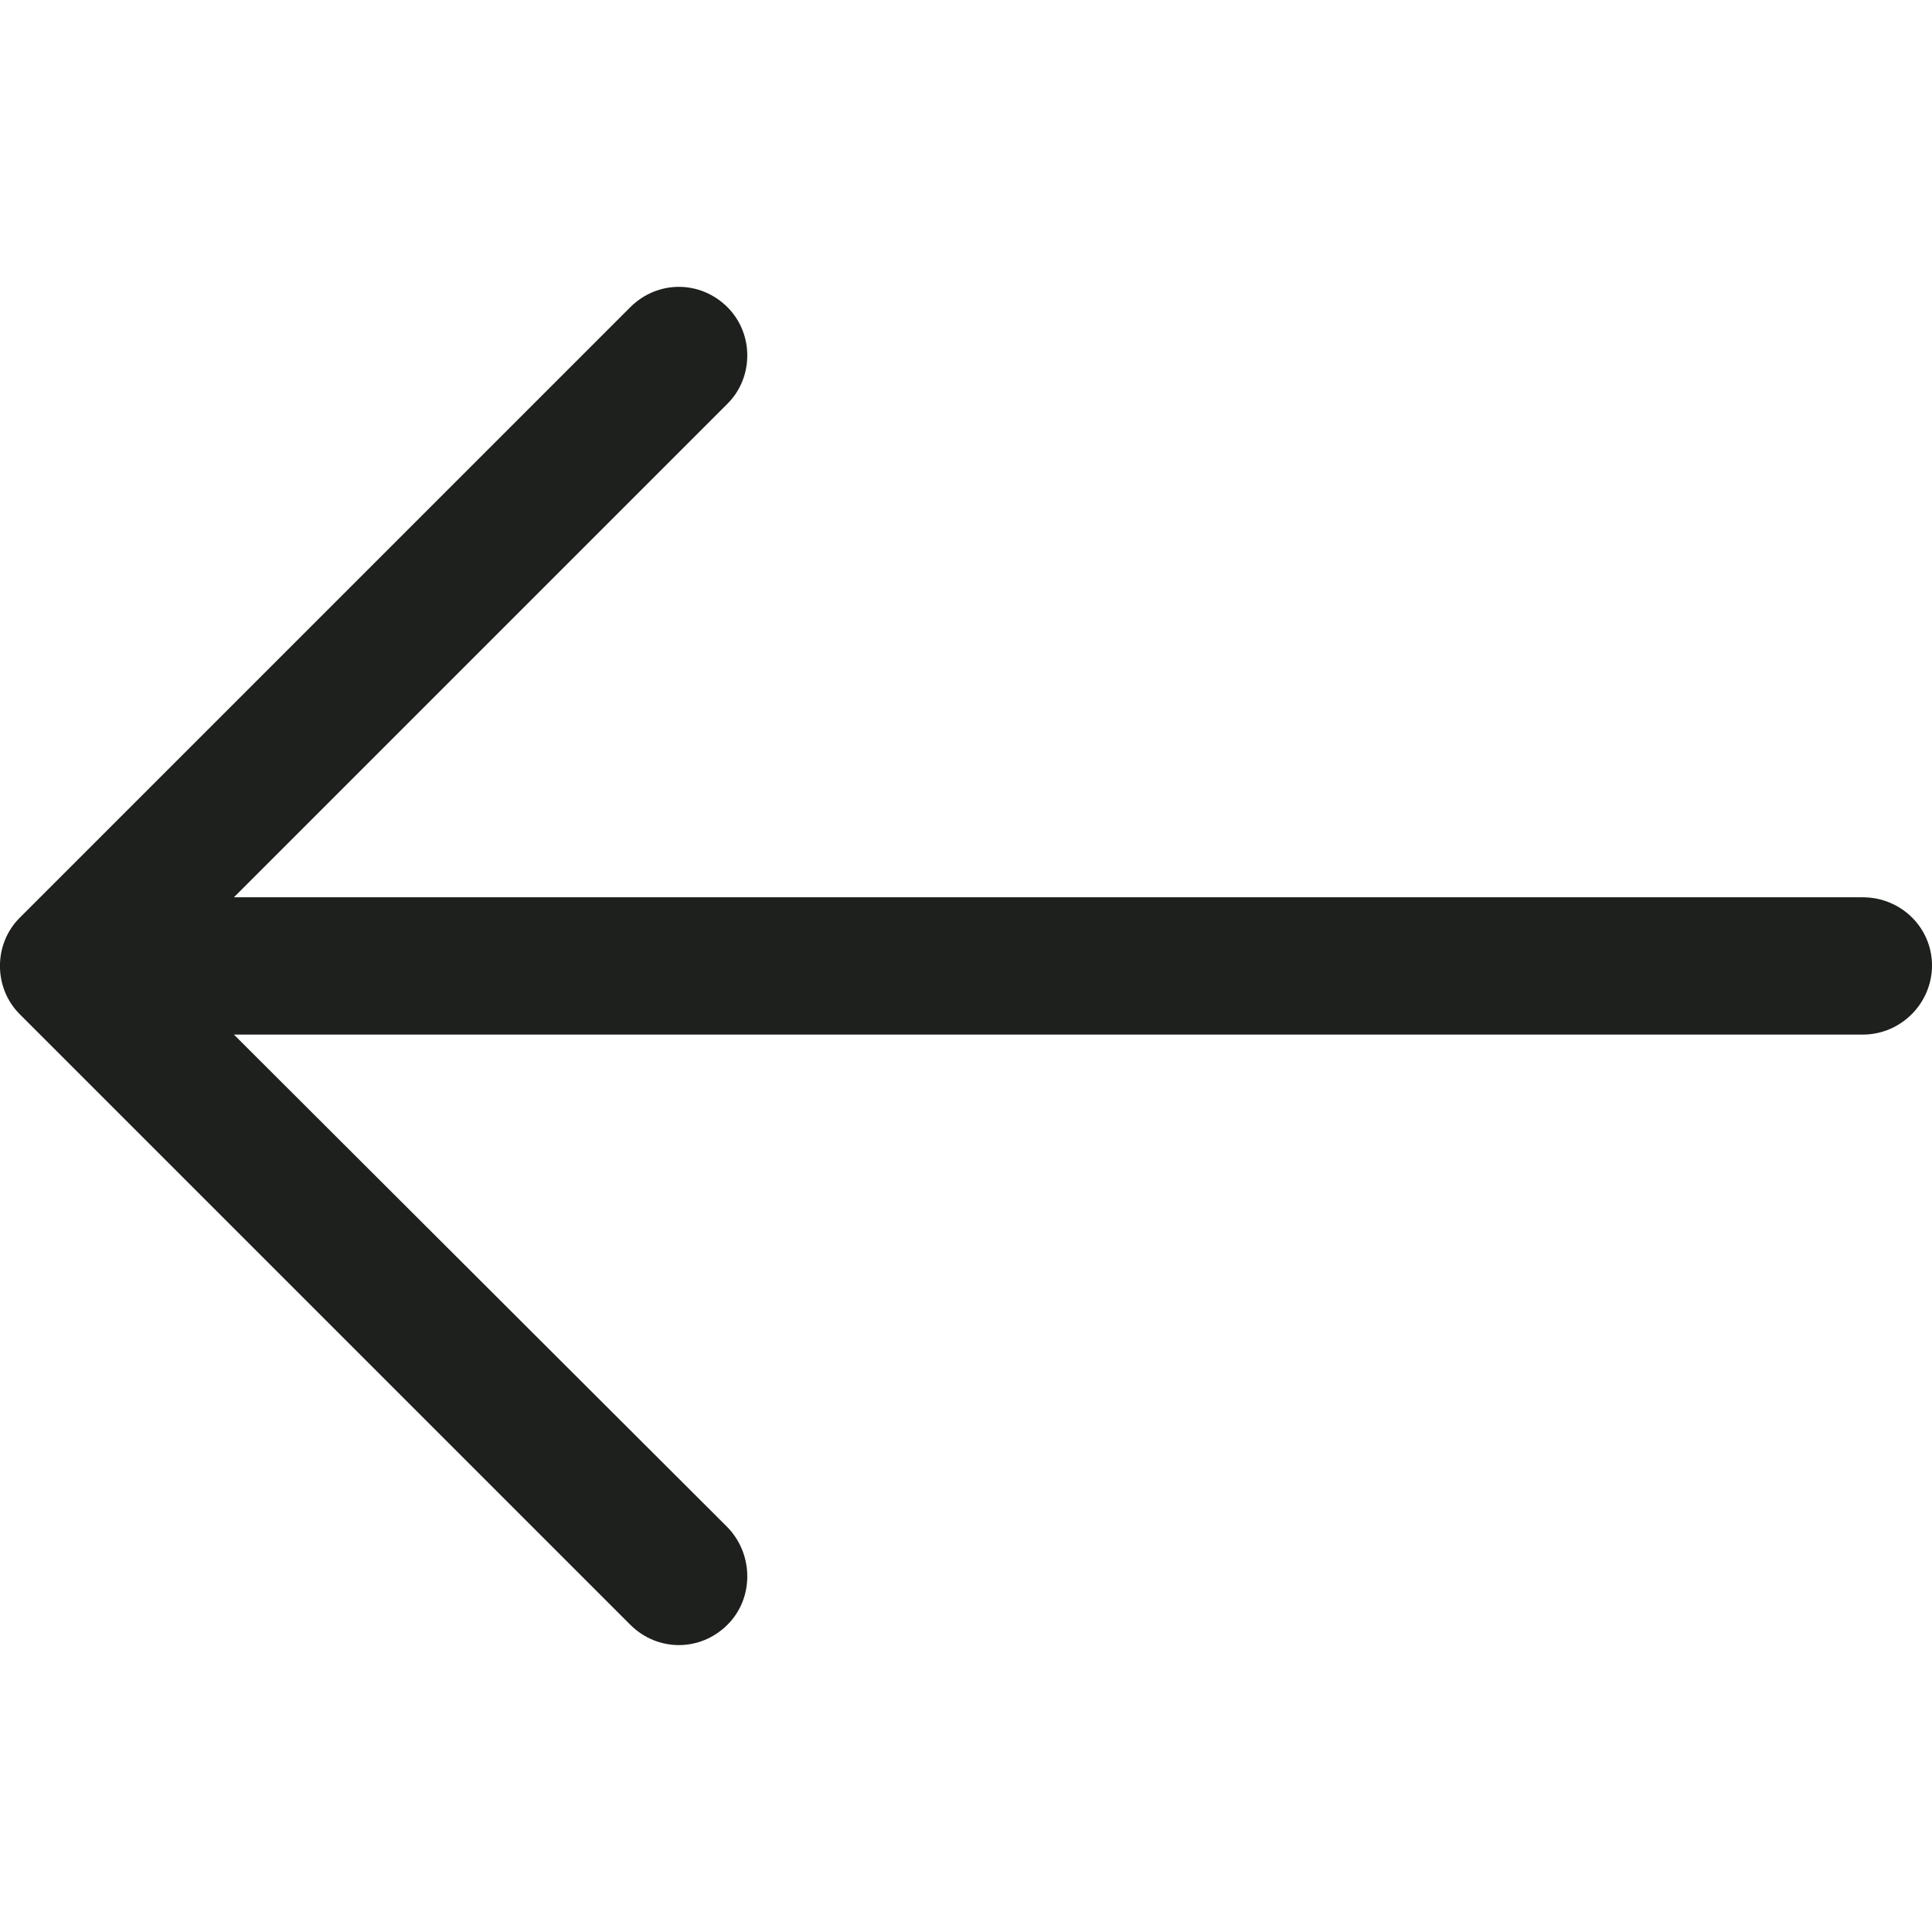
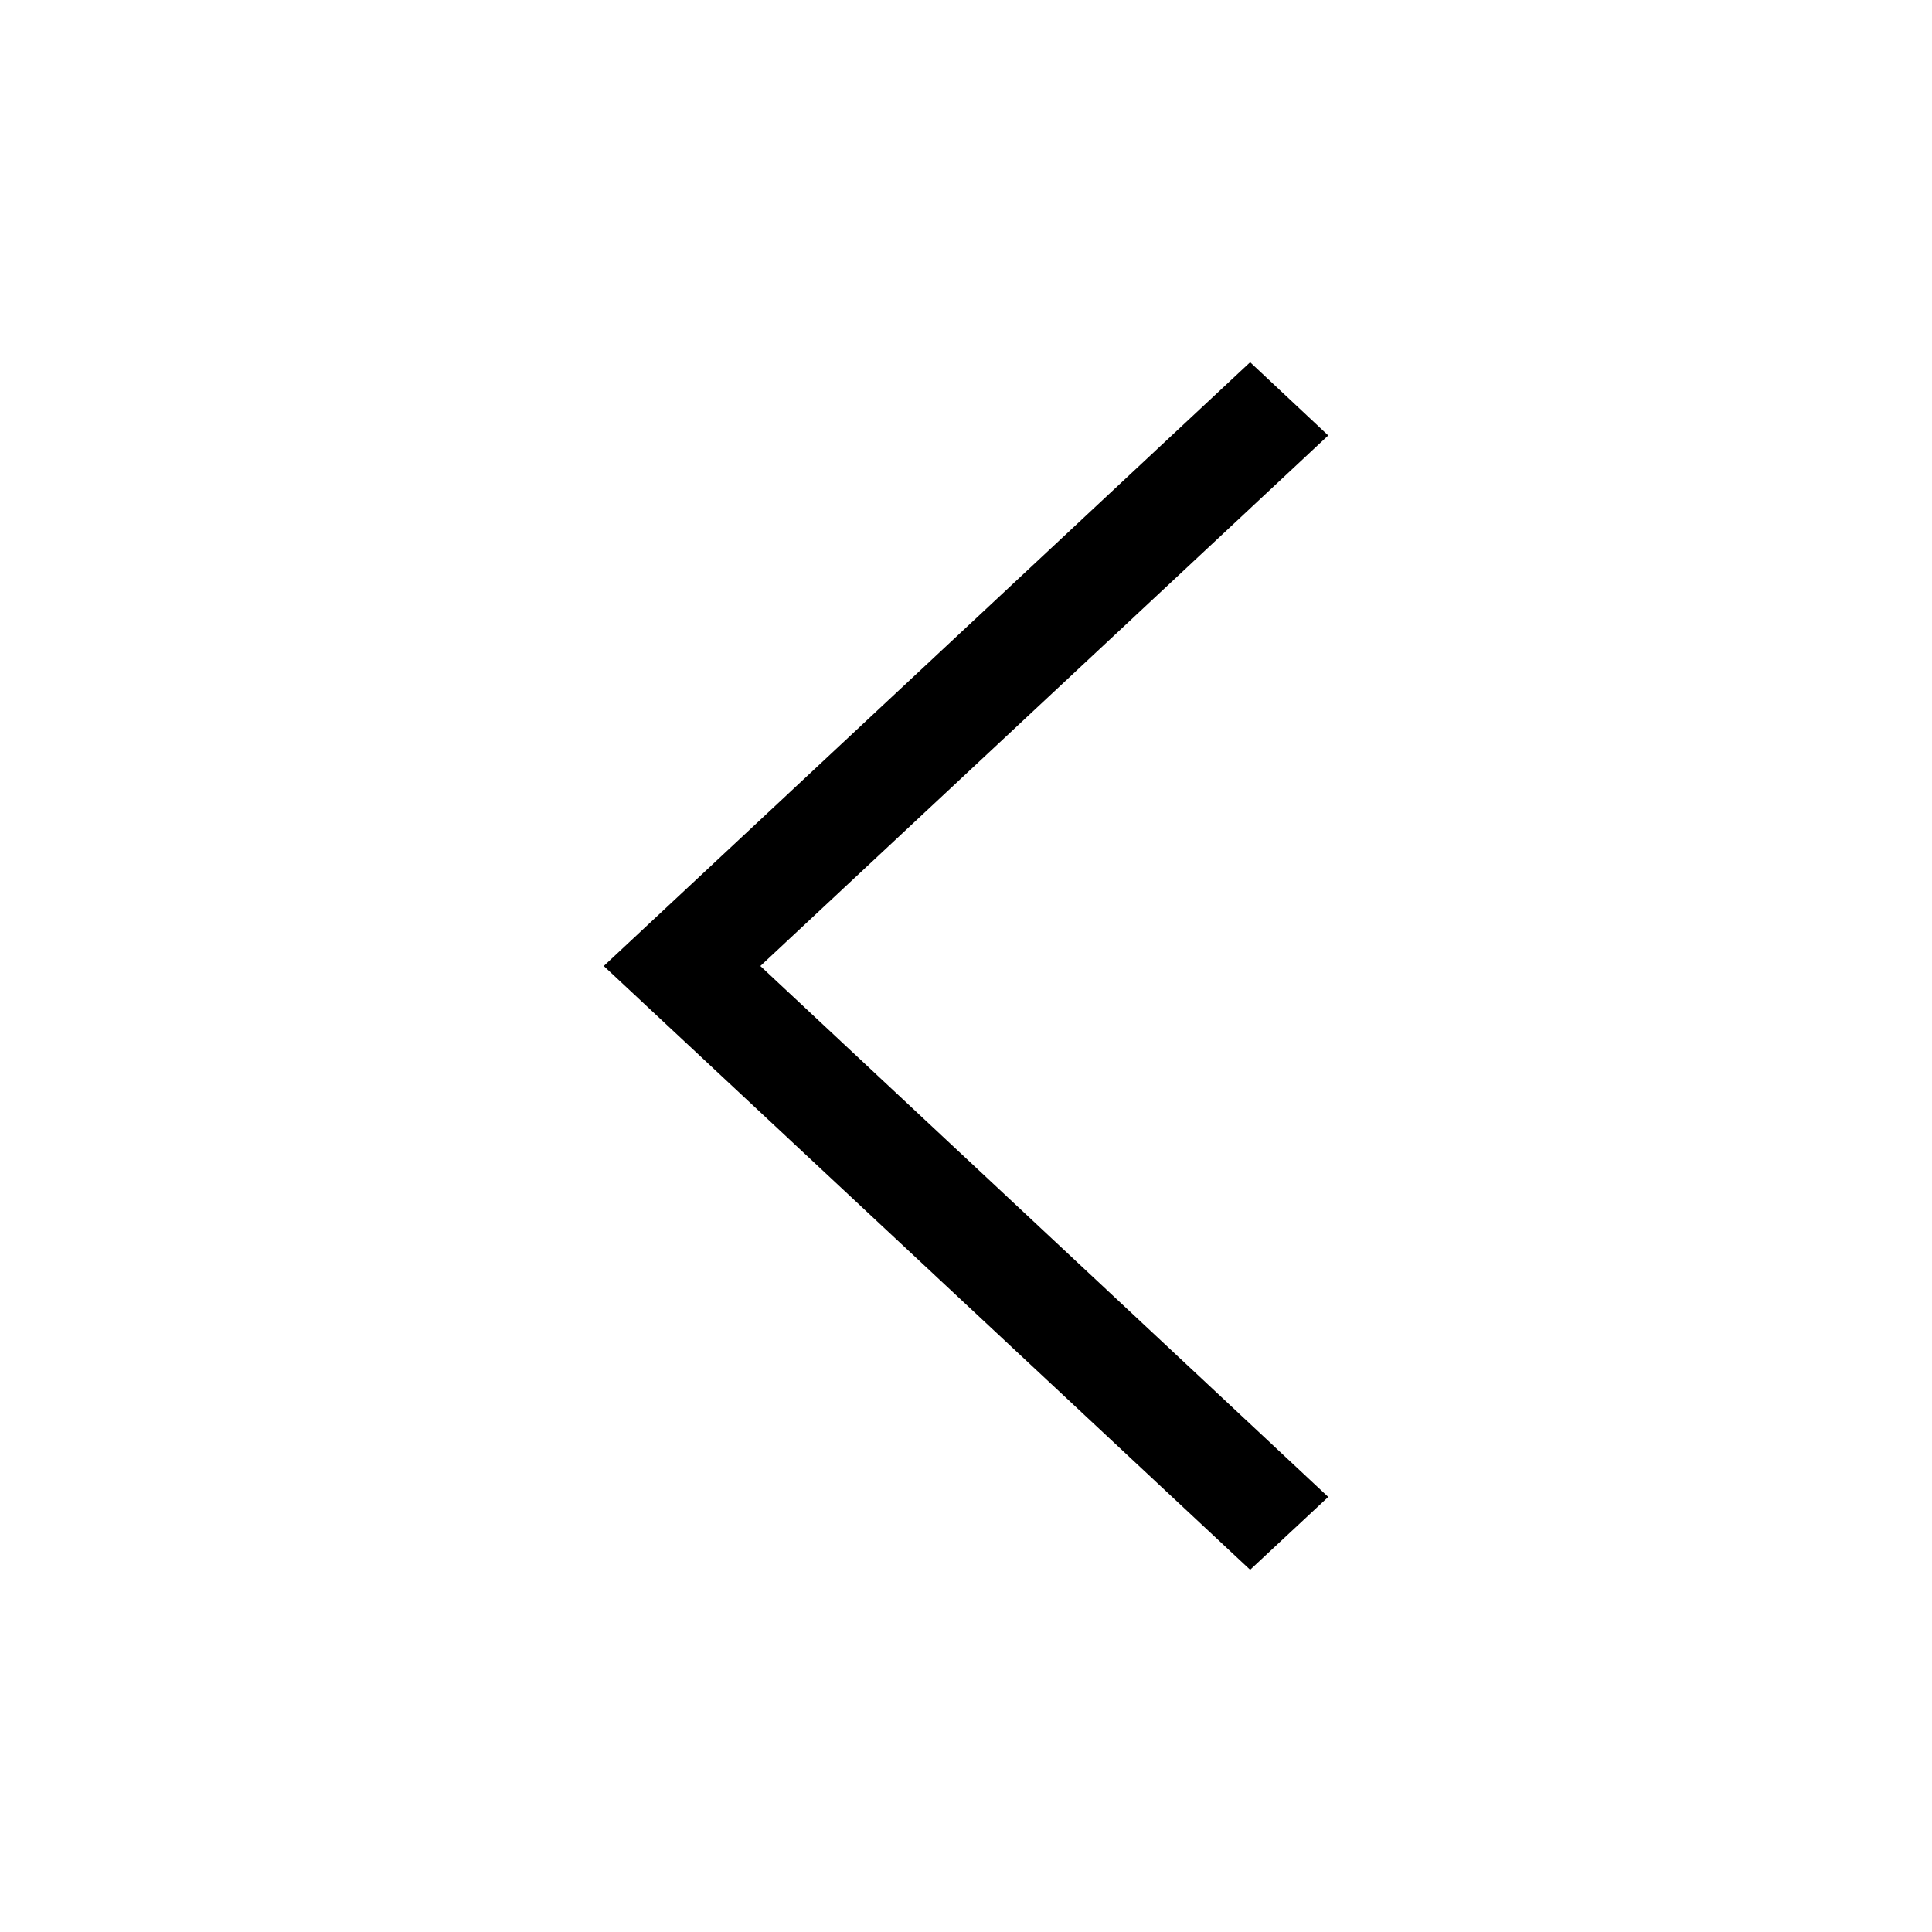
- <svg xmlns="http://www.w3.org/2000/svg" version="1.1" id="Capa_1" x="0px" y="0px" viewBox="0 0 31.494 31.494" style="enable-background:new 0 0 31.494 31.494;" xml:space="preserve">
-   <path style="fill:#1E201D;" d="M10.273,5.009c0.444-0.444,1.143-0.444,1.587,0c0.429,0.429,0.429,1.143,0,1.571l-8.047,8.047h26.554  c0.619,0,1.127,0.492,1.127,1.111c0,0.619-0.508,1.127-1.127,1.127H3.813l8.047,8.032c0.429,0.444,0.429,1.159,0,1.587  c-0.444,0.444-1.143,0.444-1.587,0l-9.952-9.952c-0.429-0.429-0.429-1.143,0-1.571L10.273,5.009z" />
-   <g>
- </g>
-   <g>
- </g>
-   <g>
- </g>
-   <g>
- </g>
-   <g>
- </g>
-   <g>
- </g>
-   <g>
- </g>
-   <g>
- </g>
-   <g>
- </g>
-   <g>
- </g>
-   <g>
- </g>
-   <g>
- </g>
-   <g>
- </g>
-   <g>
- </g>
-   <g>
- </g>
+ <svg xmlns="http://www.w3.org/2000/svg" height="512px" id="Layer_1" style="enable-background:new 0 0 512 512;" version="1.1" viewBox="0 0 512 512" width="512px" xml:space="preserve">
+   <polygon points="352,115.4 331.3,96 160,256 331.3,416 352,396.7 201.5,256 " />
</svg>
